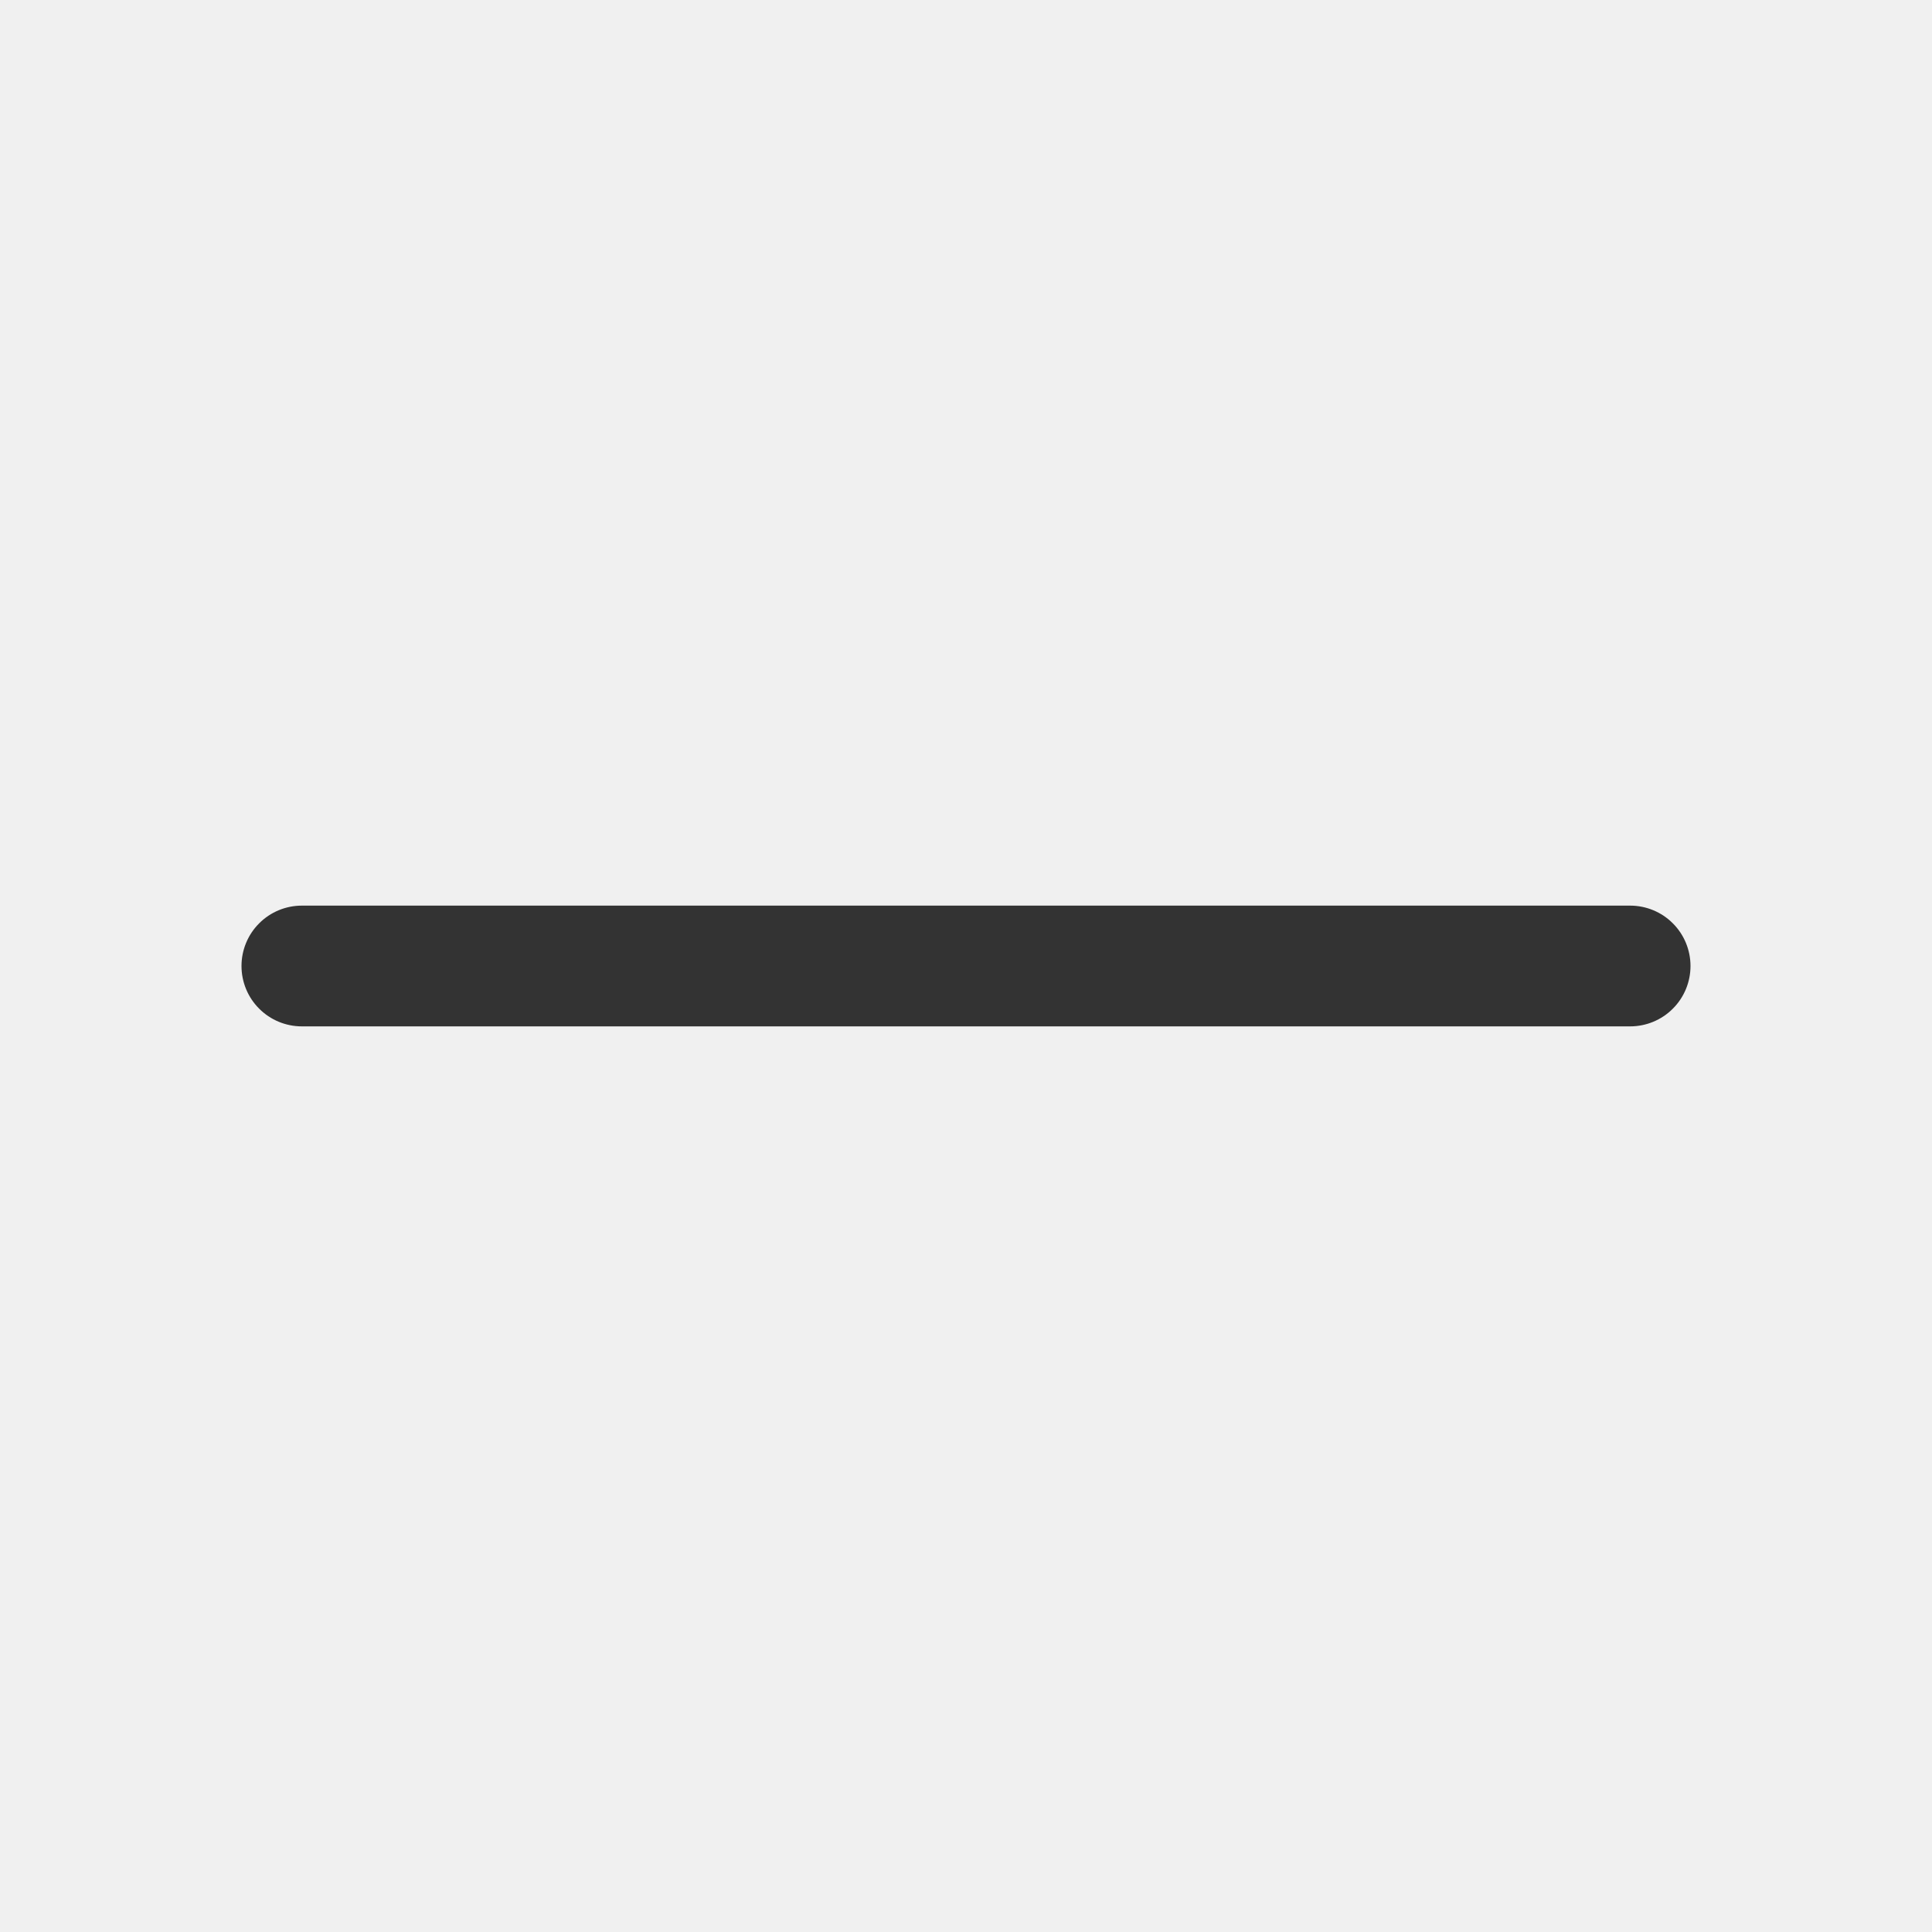
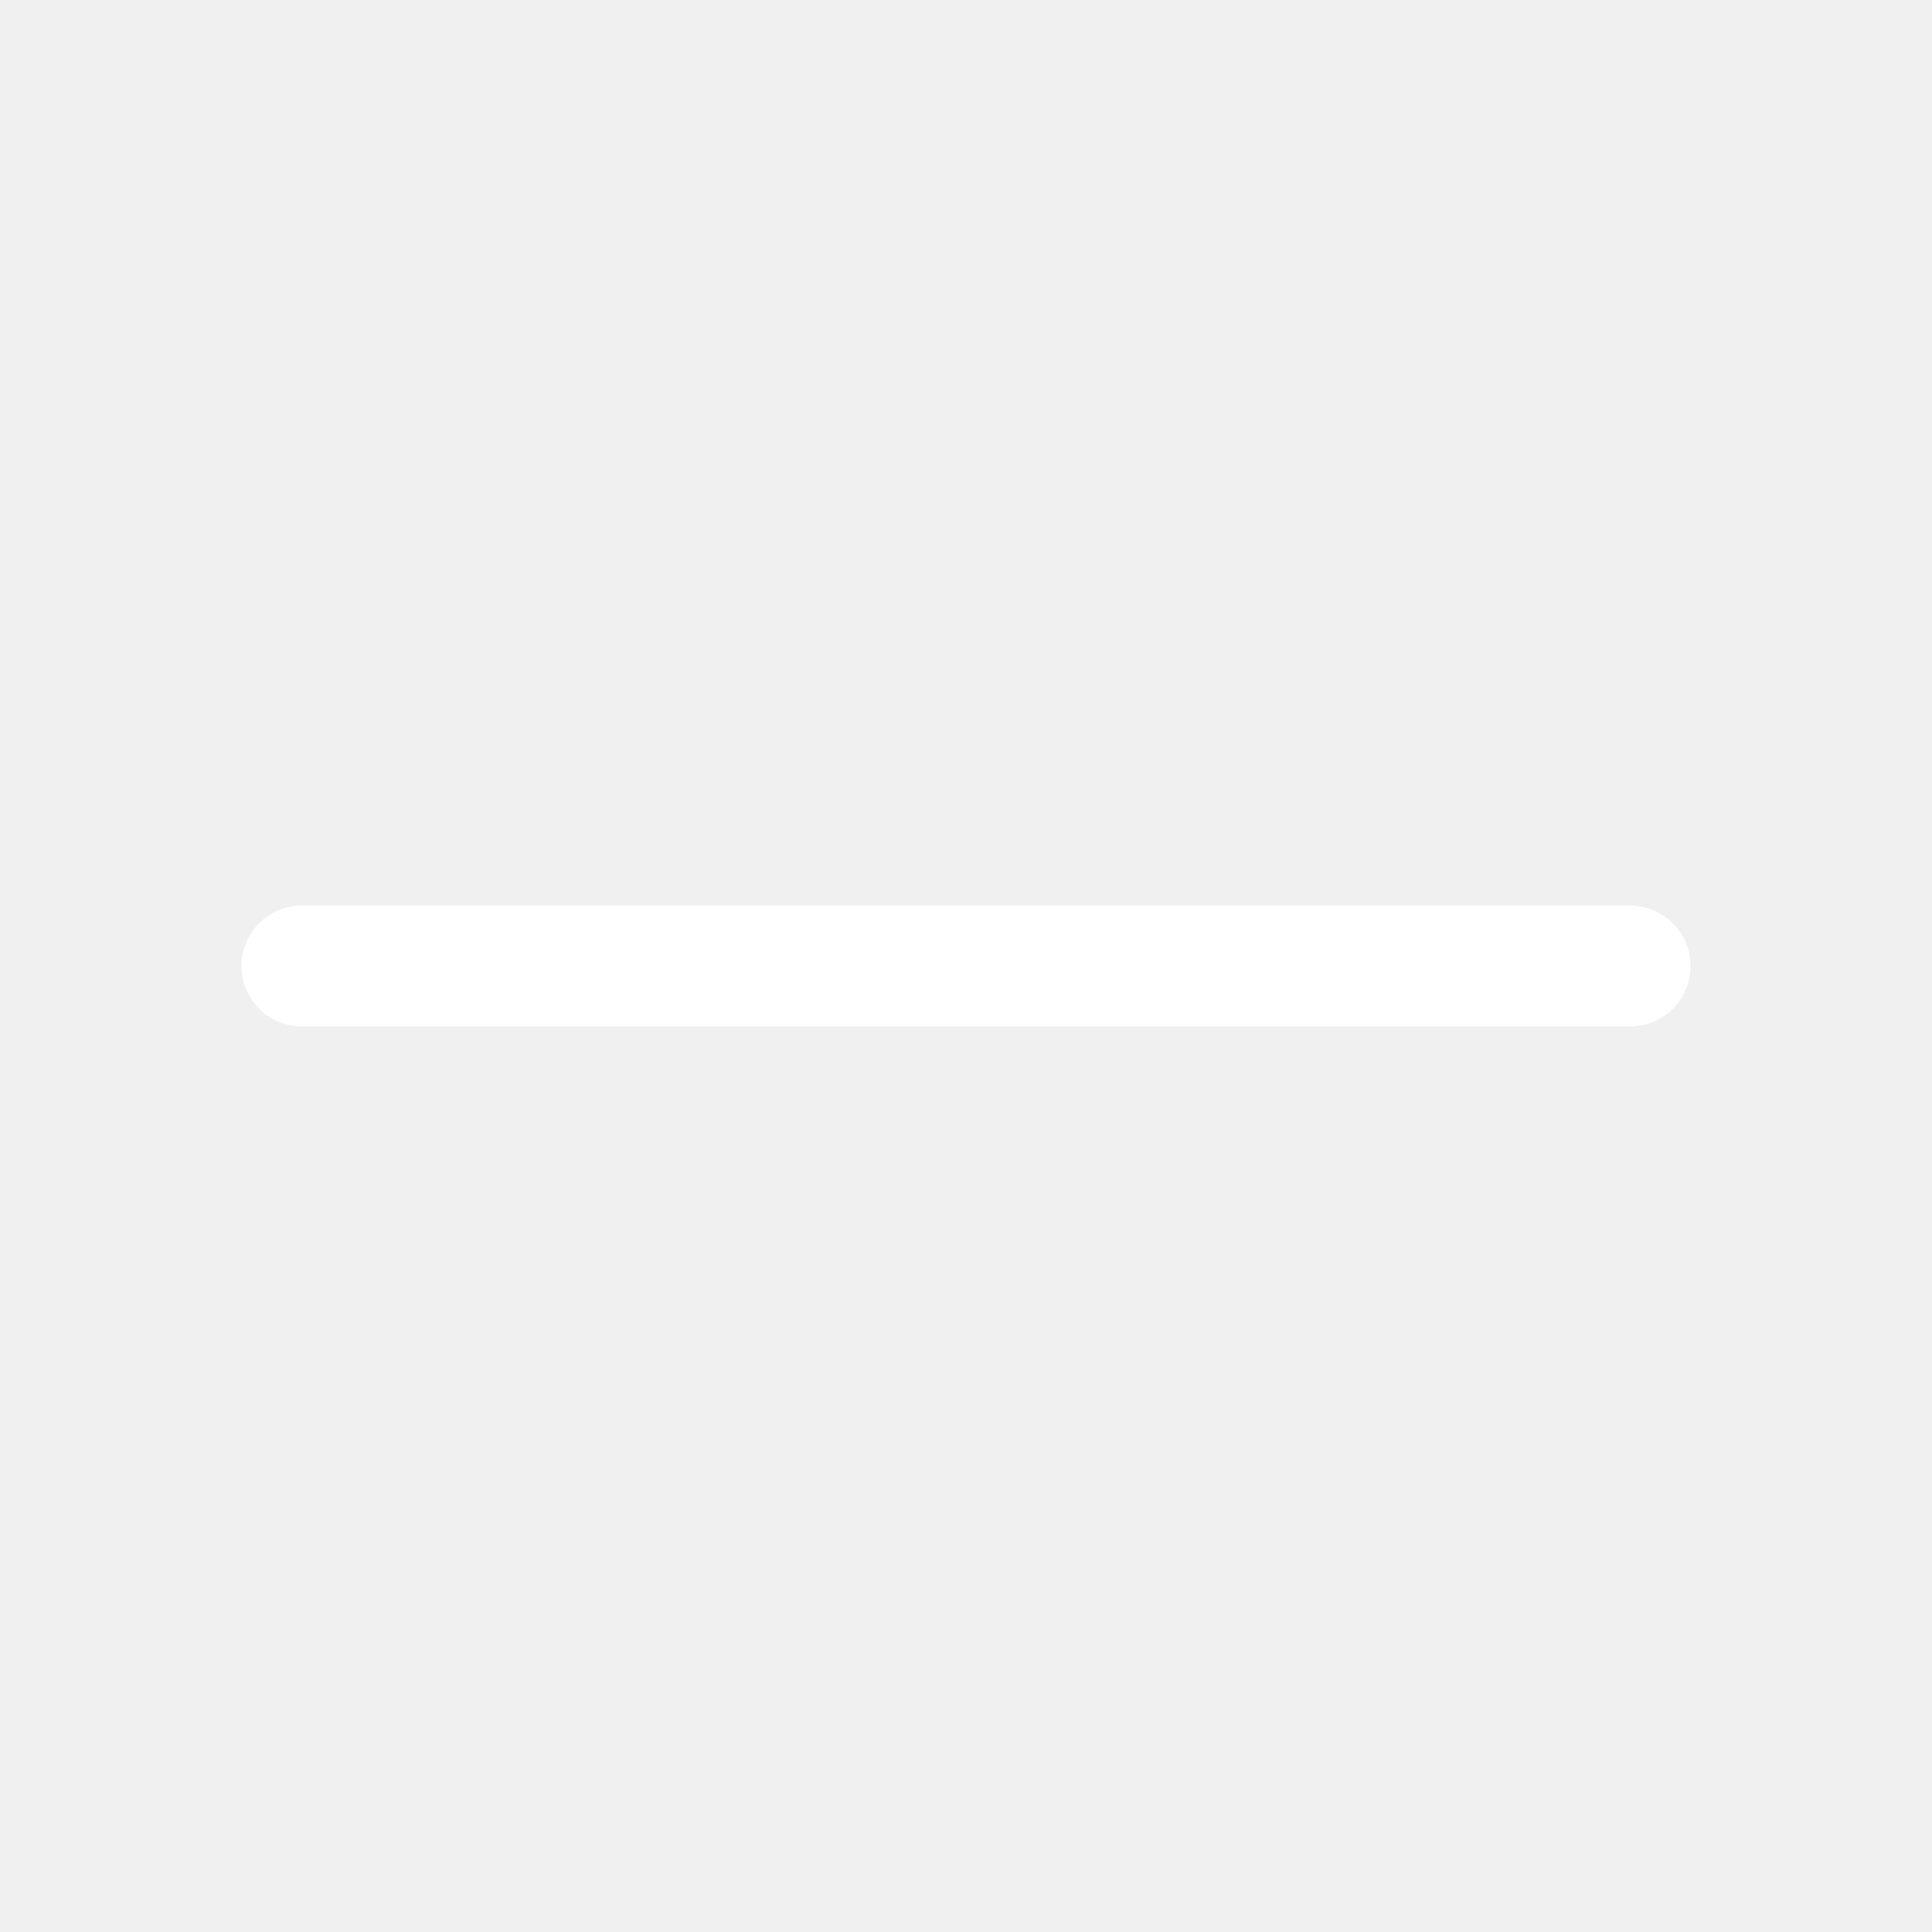
<svg xmlns="http://www.w3.org/2000/svg" width="32" height="32" viewBox="0 0 32 32" fill="none">
-   <path d="M28 16C28 16.265 27.895 16.52 27.707 16.707C27.52 16.895 27.265 17 27 17H5C4.735 17 4.48 16.895 4.293 16.707C4.105 16.52 4 16.265 4 16C4 15.735 4.105 15.48 4.293 15.293C4.48 15.105 4.735 15 5 15H27C27.265 15 27.52 15.105 27.707 15.293C27.895 15.48 28 15.735 28 16Z" fill="#333333" />
+   <path d="M28 16C28 16.265 27.895 16.52 27.707 16.707C27.52 16.895 27.265 17 27 17H5C4.735 17 4.48 16.895 4.293 16.707C4.105 16.52 4 16.265 4 16C4 15.735 4.105 15.48 4.293 15.293C4.48 15.105 4.735 15 5 15H27C27.265 15 27.52 15.105 27.707 15.293C27.895 15.48 28 15.735 28 16Z" fill="white" />
</svg>
